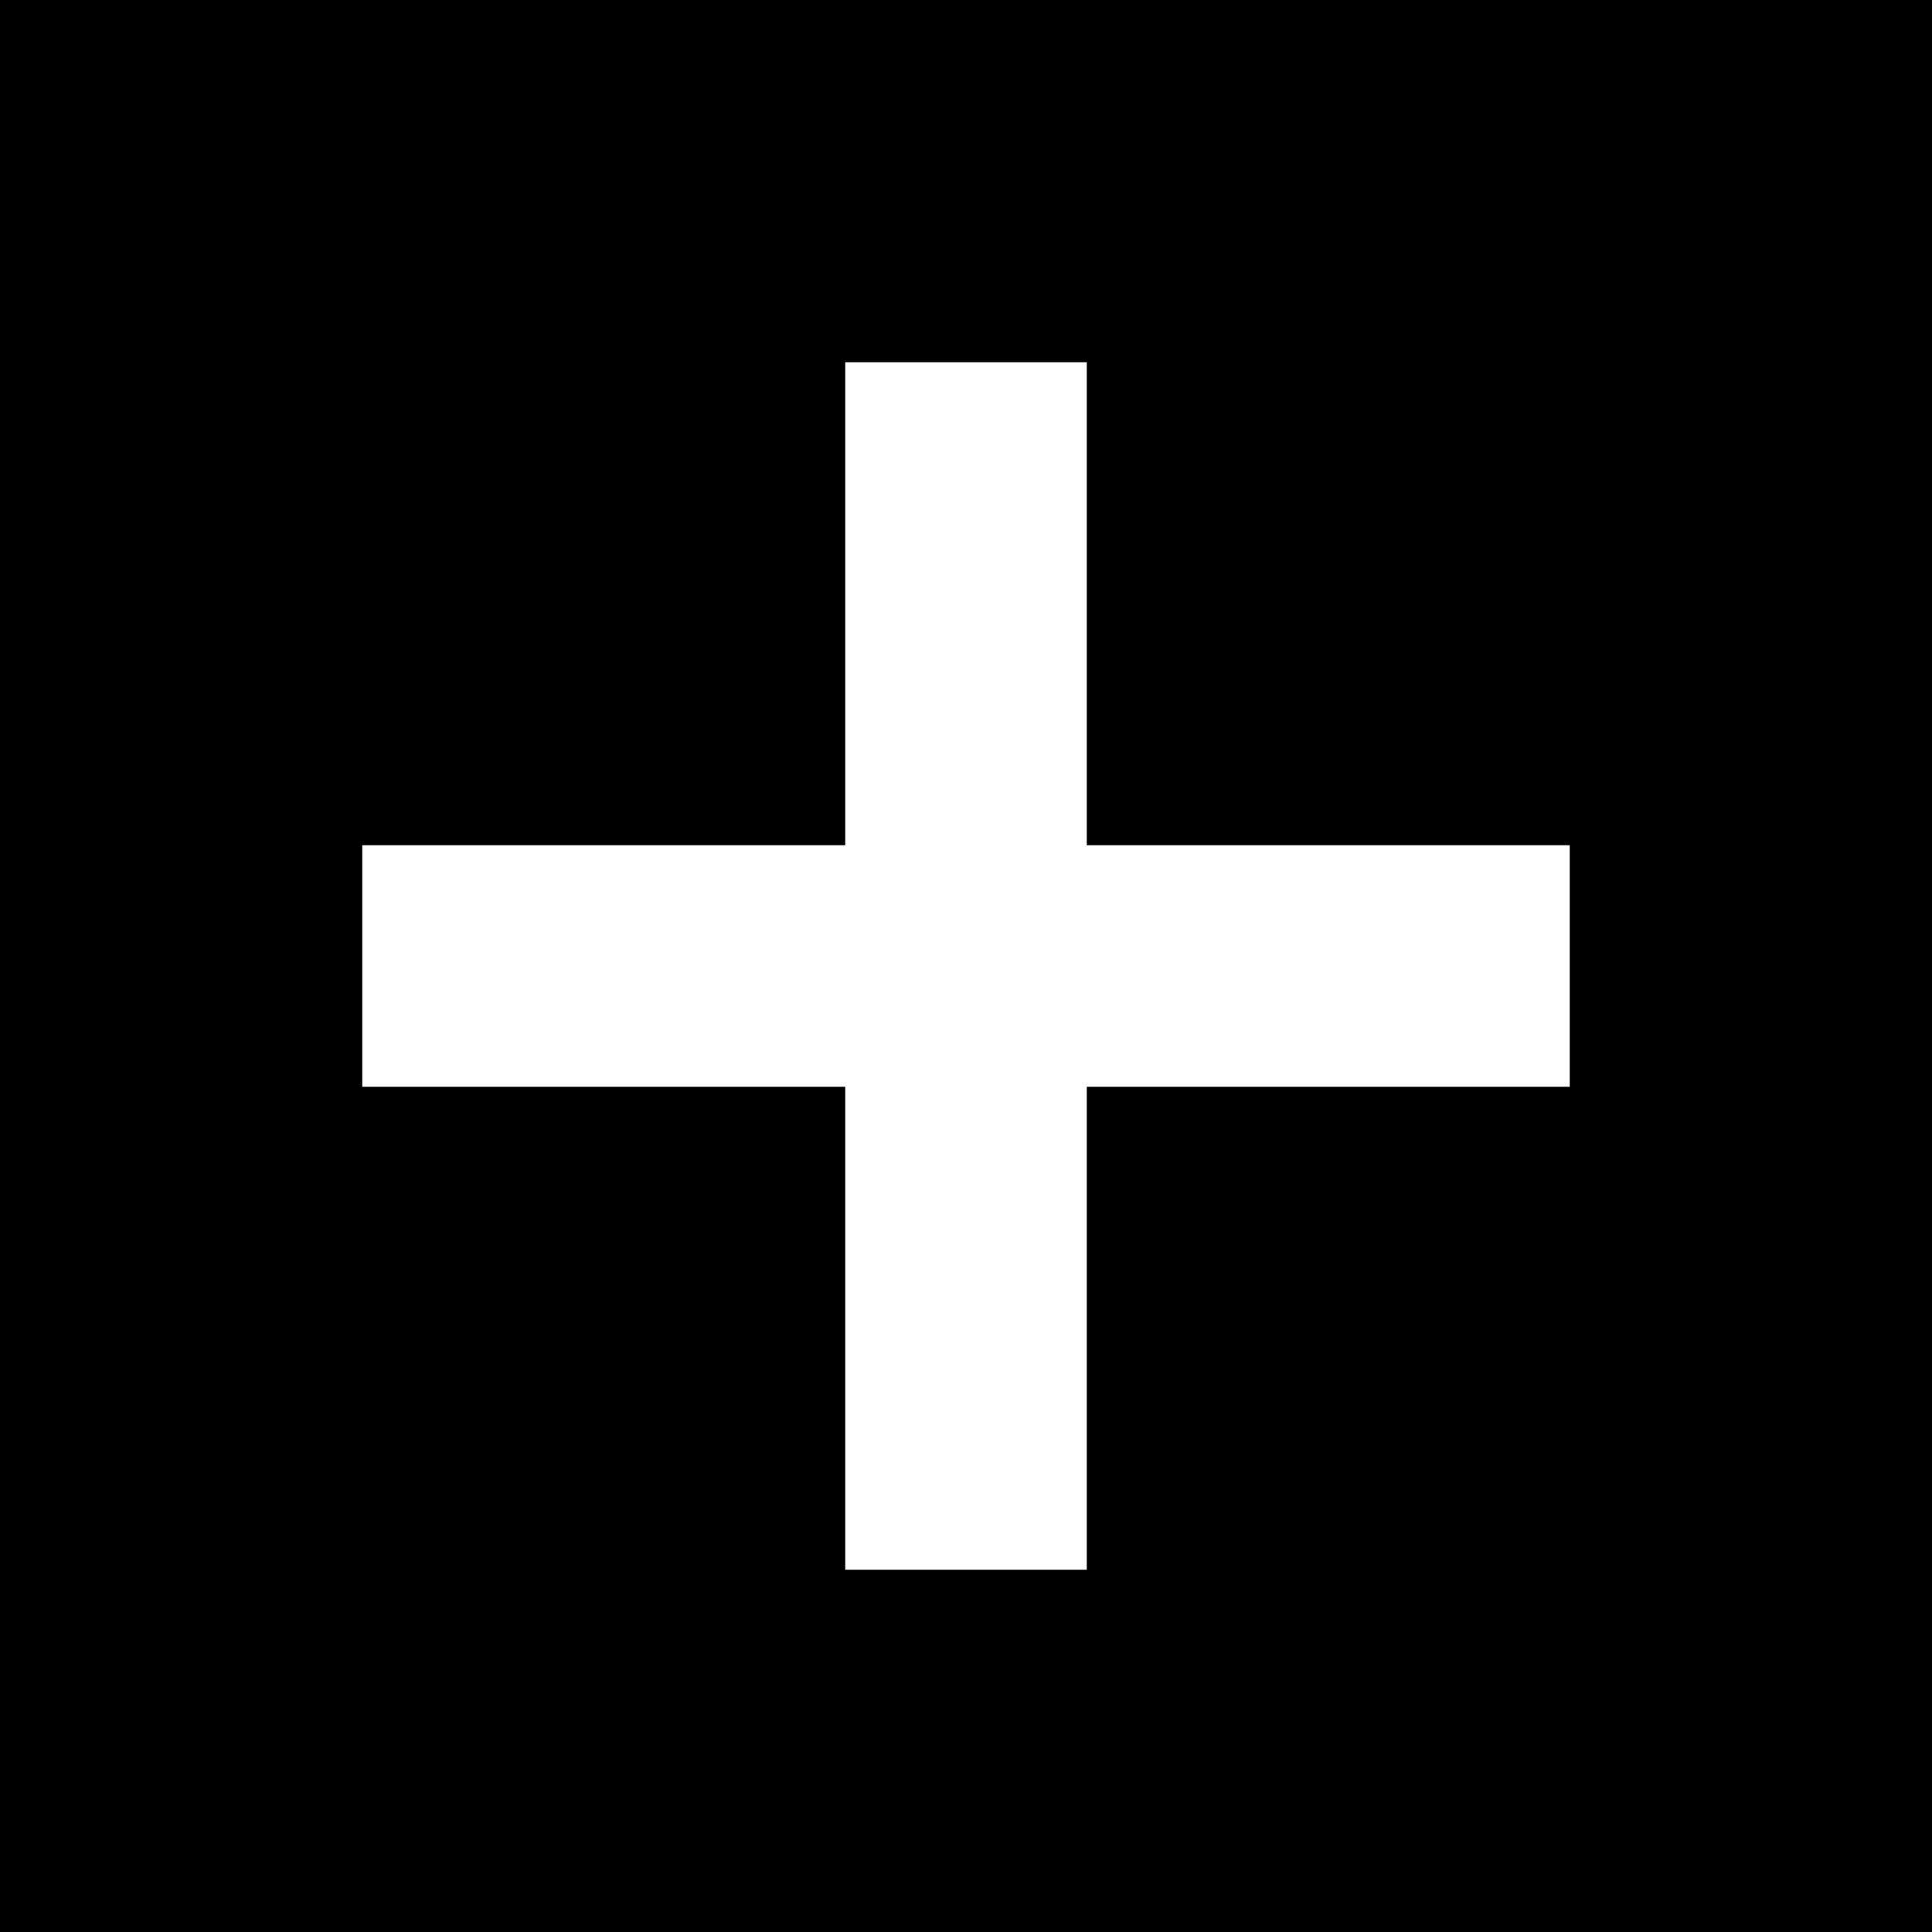
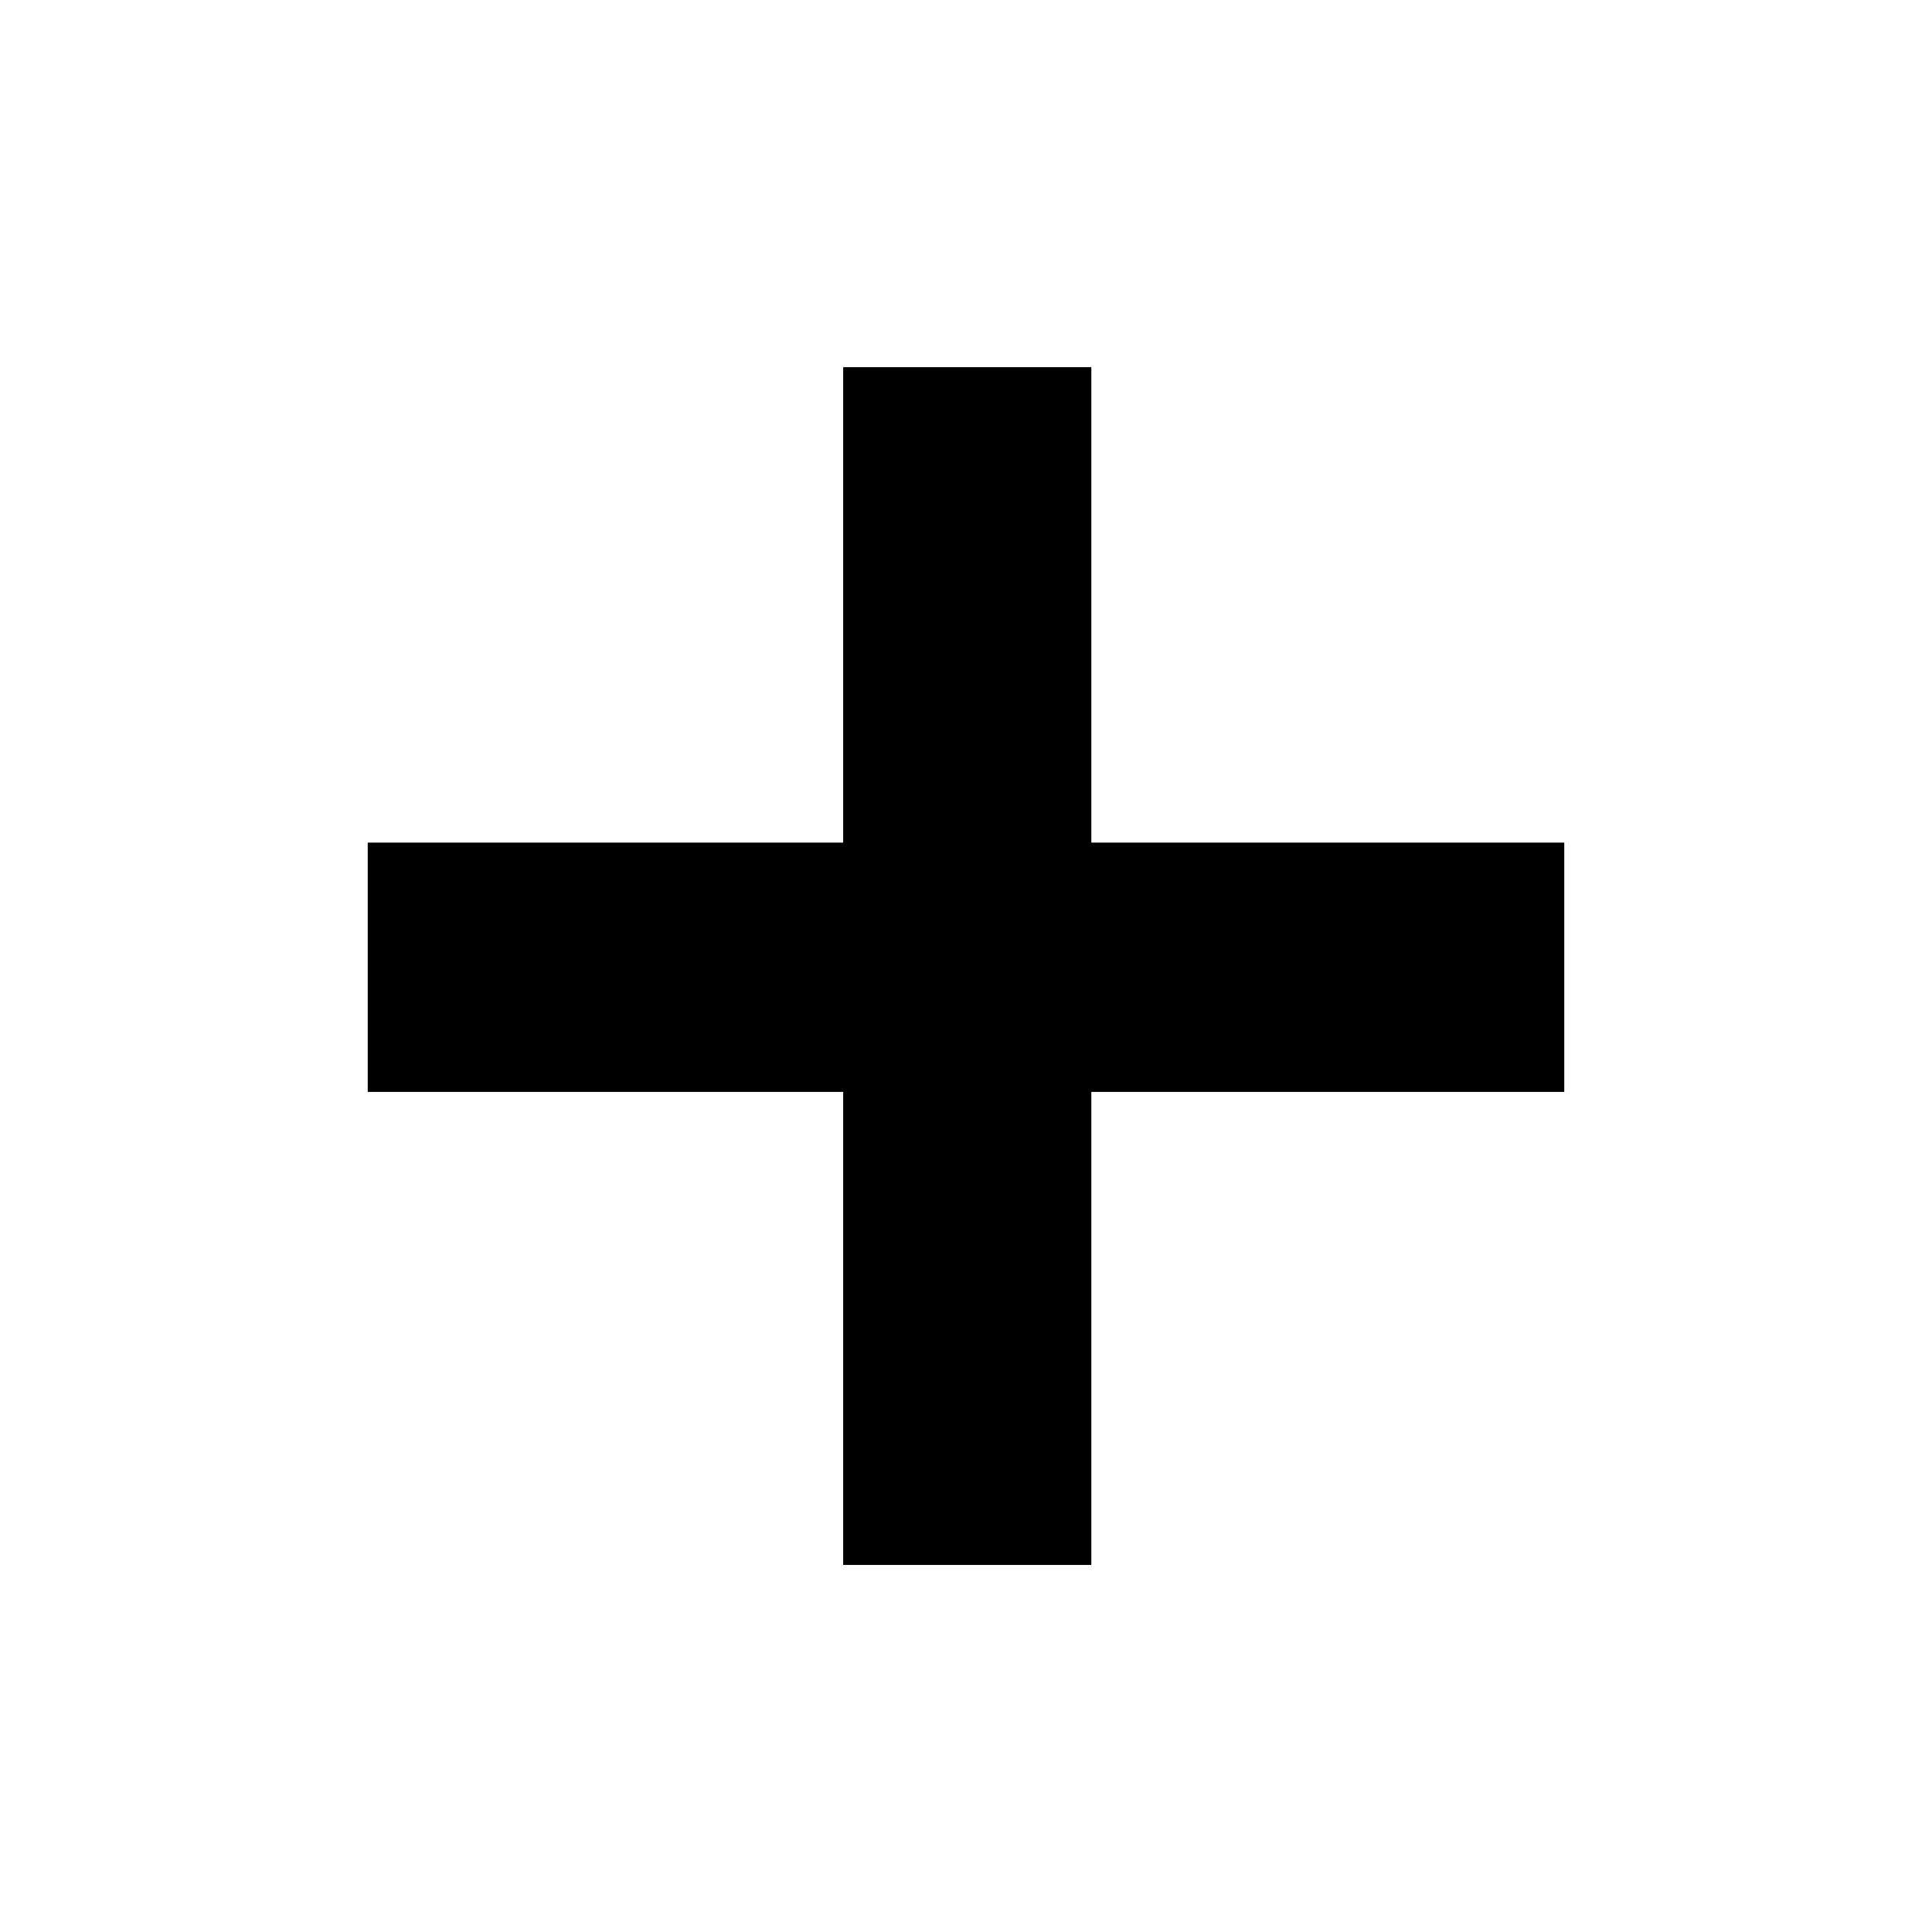
<svg xmlns="http://www.w3.org/2000/svg" width="64" height="64" viewBox="0 0 16.933 16.933" version="1.1" id="svg1">
  <defs id="defs1" />
  <g id="layer1">
-     <path id="rect1" style="fill:#000000;fill-opacity:1;stroke:none;stroke-width:1.693;stroke-linecap:round;stroke-linejoin:round;stroke-dasharray:none;stroke-opacity:1" d="M 0 0 L 0 16.933 L 16.933 16.933 L 16.933 0 L 0 0 z M 7.408 3.175 L 9.525 3.175 L 9.525 7.408 L 13.758 7.408 L 13.758 9.525 L 9.525 9.525 L 9.525 13.758 L 7.408 13.758 L 7.408 9.525 L 3.175 9.525 L 3.175 7.408 L 7.408 7.408 L 7.408 3.175 z " />
+     <path d="M 13.71,9.57 H 9.565 V 13.716 H 7.39 V 9.57 H 3.223 V 7.385 H 7.39 V 3.218 H 9.565 v 4.167 h 4.145 z" id="text1" style="font-weight:bold;font-size:22.051px;line-height:1.25;font-family:'Segoe UI';-inkscape-font-specification:'Segoe UI Bold';stroke-width:0.265" aria-label="+" />
  </g>
</svg>
